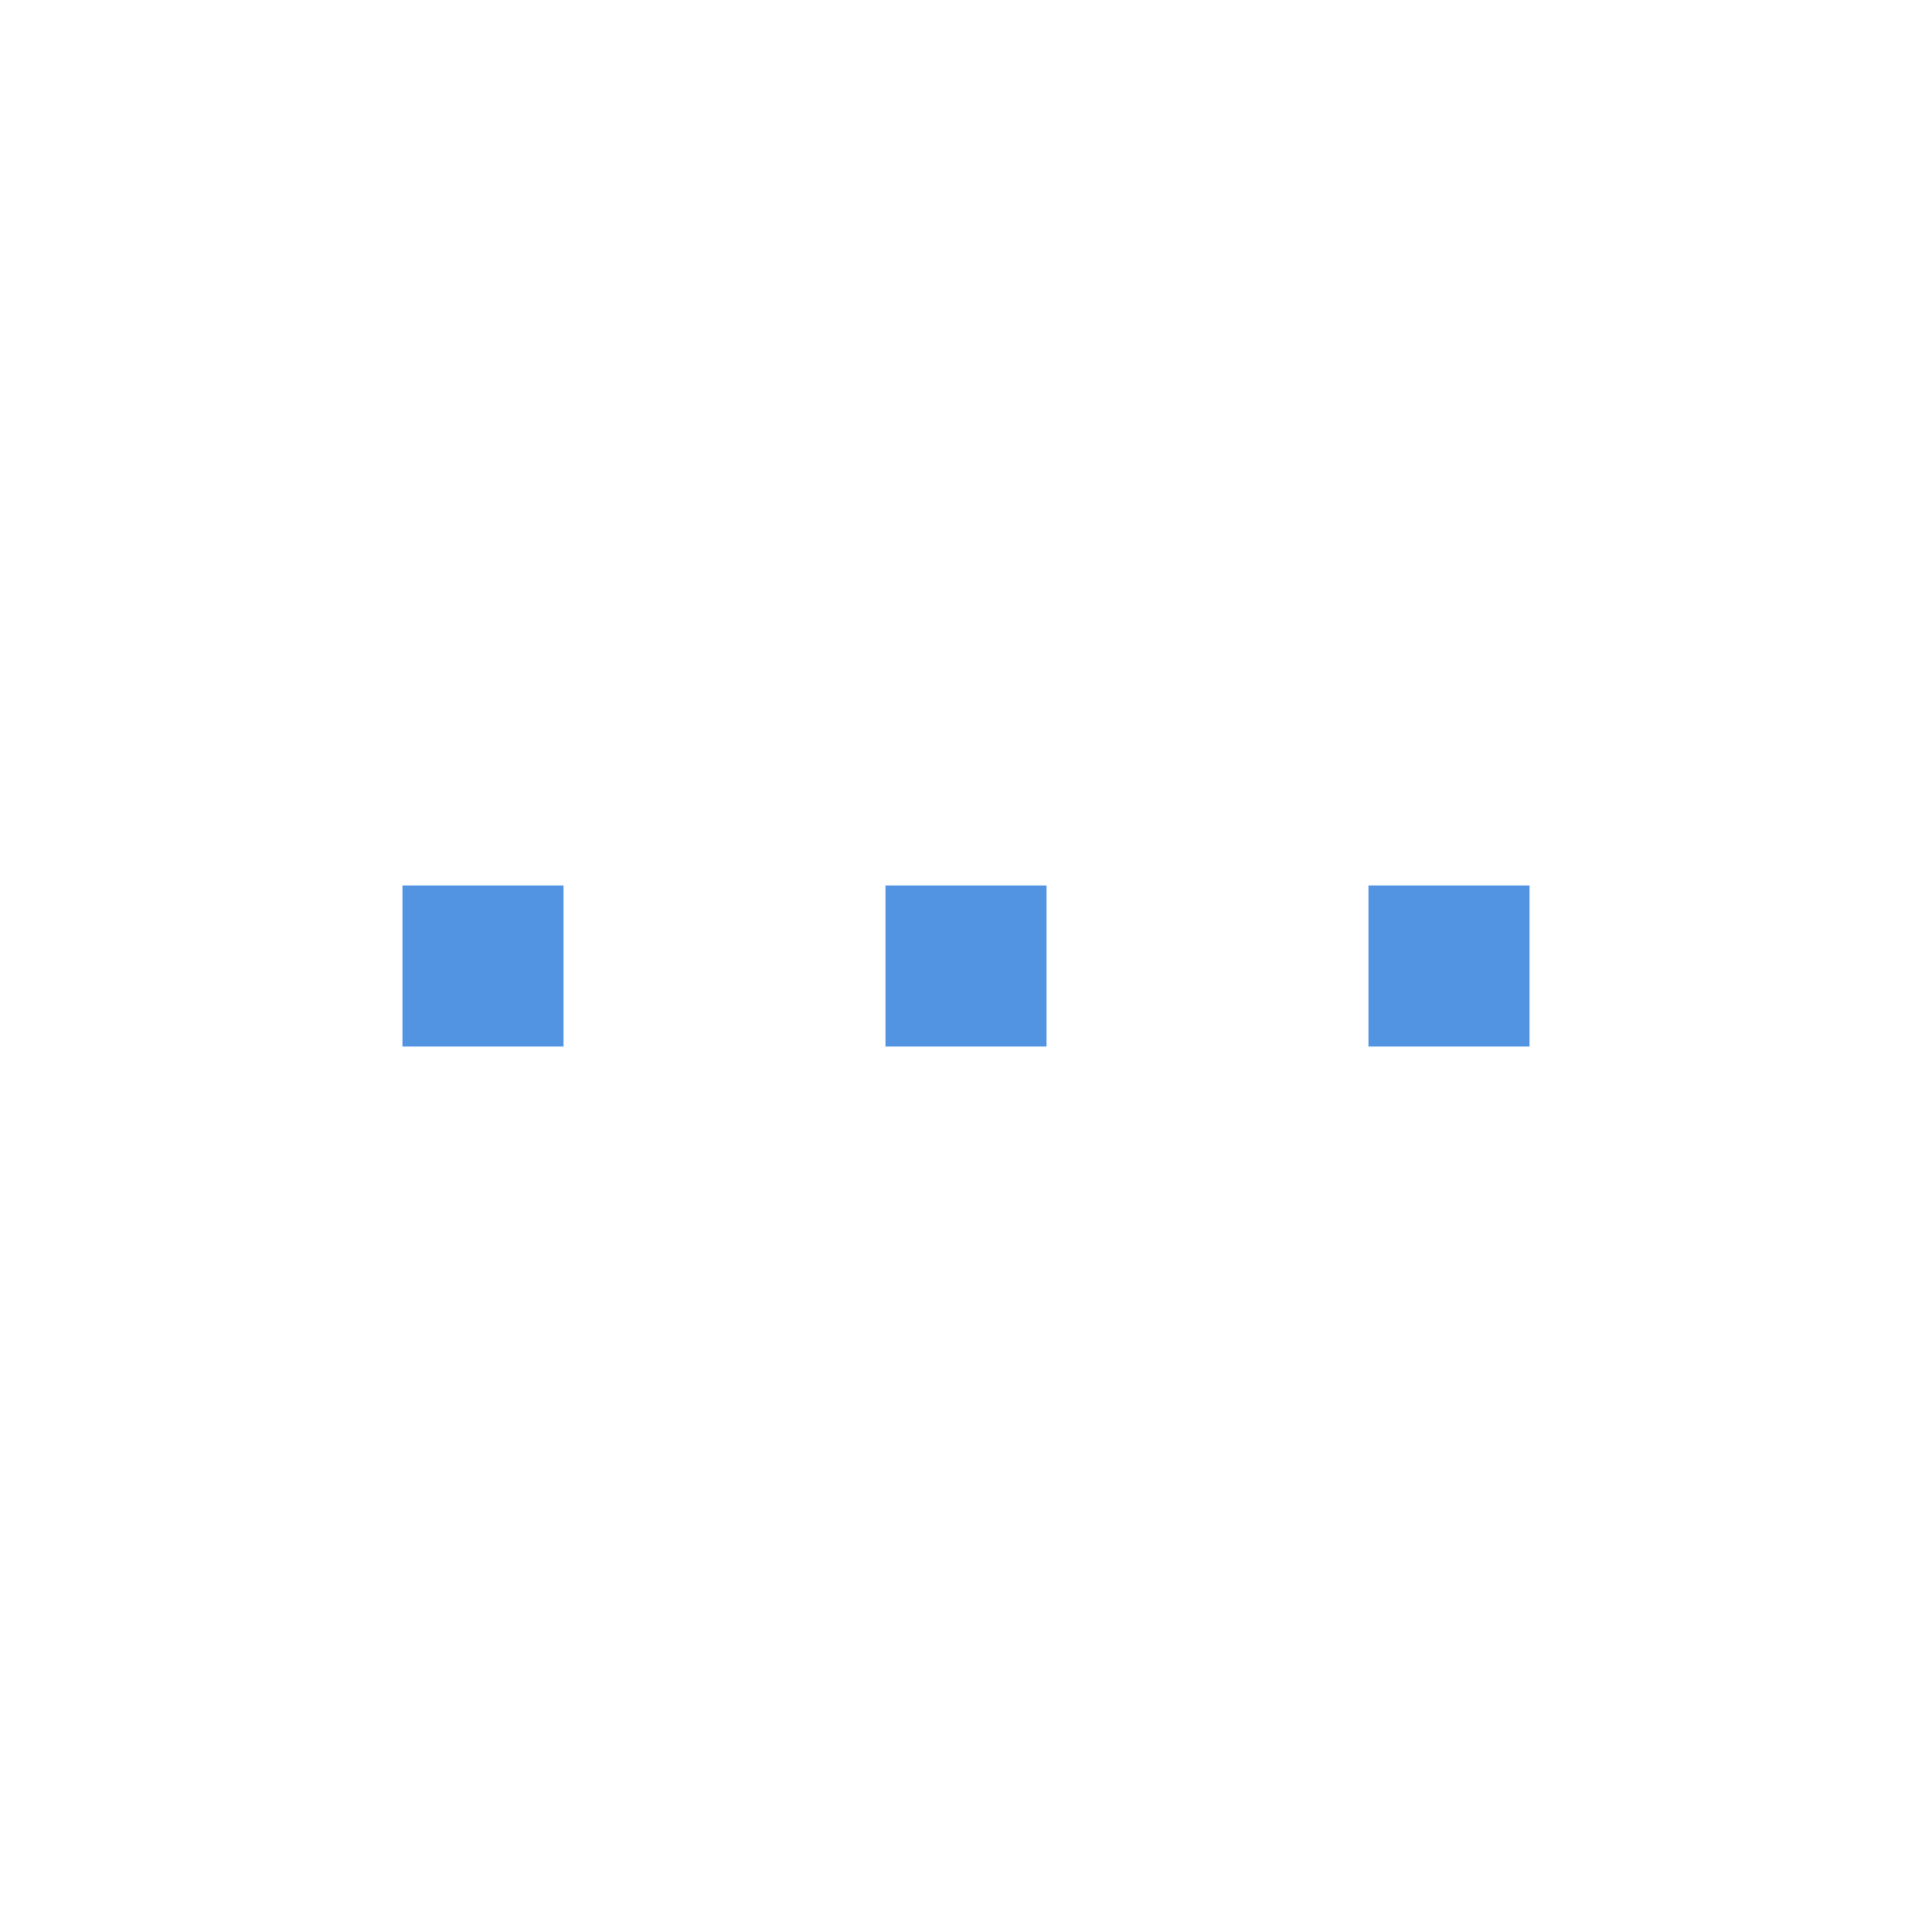
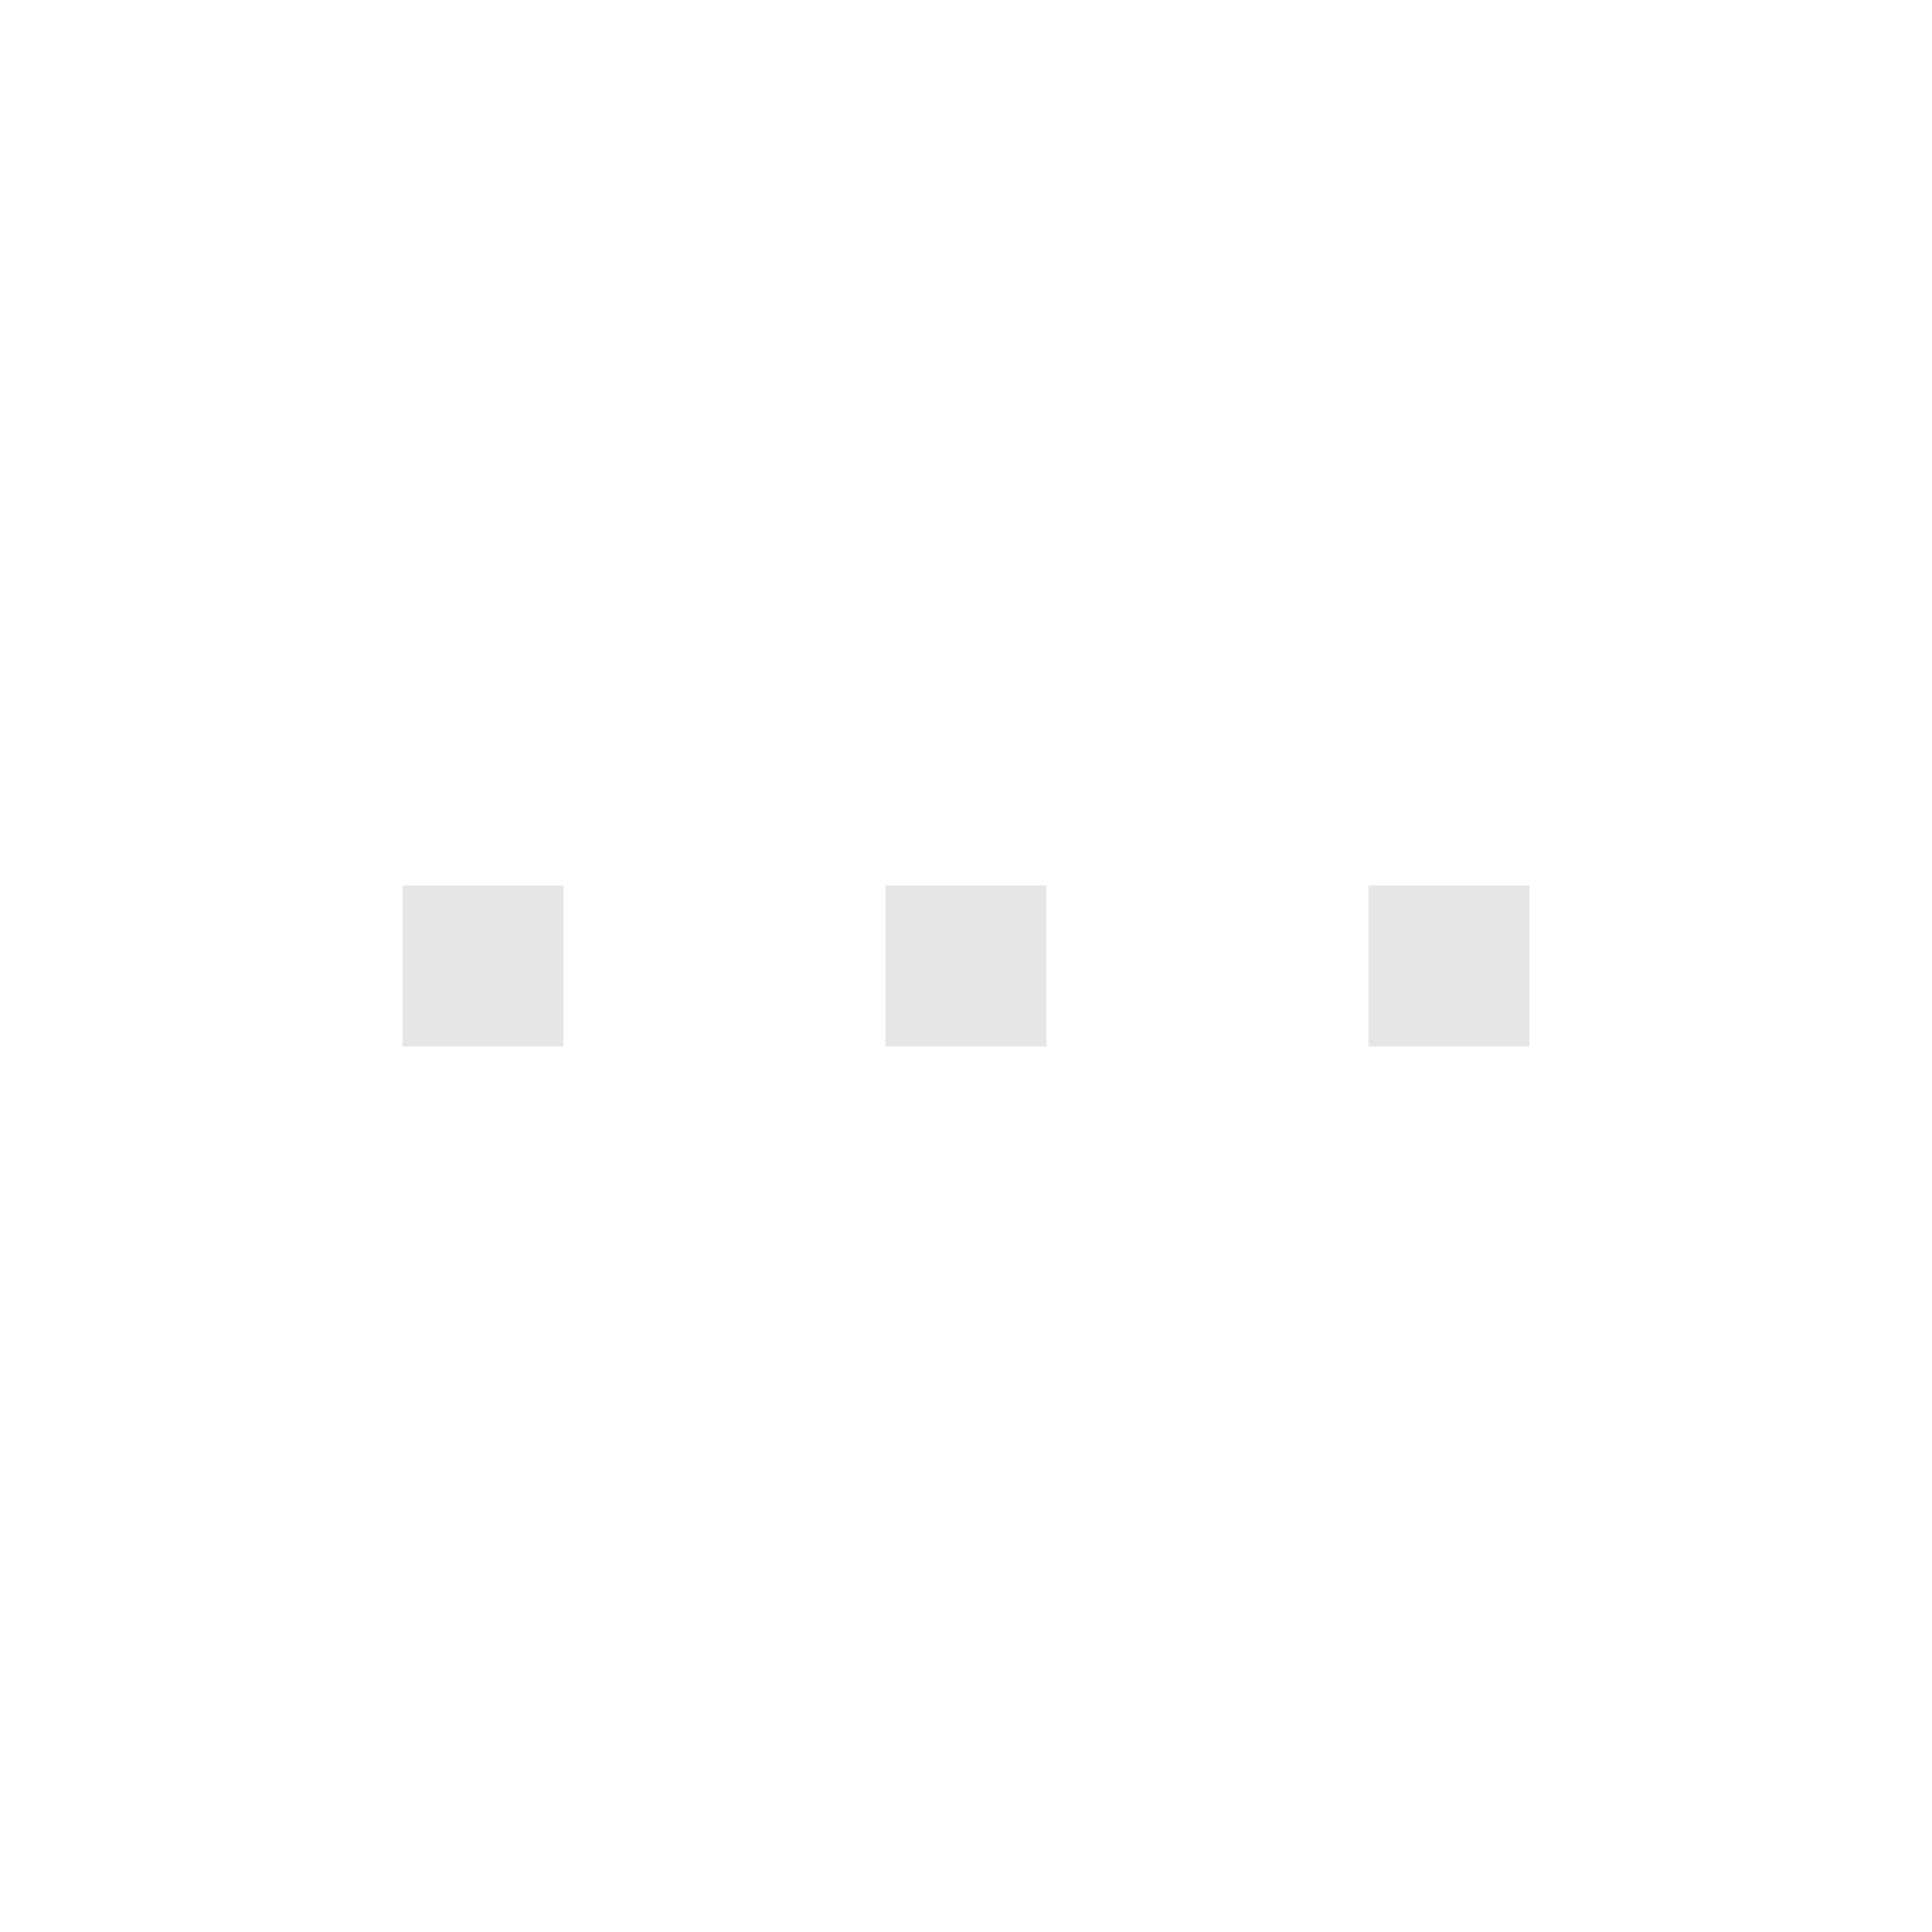
- <svg xmlns="http://www.w3.org/2000/svg" xmlns:ns1="http://www.openswatchbook.org/uri/2009/osb" xmlns:xlink="http://www.w3.org/1999/xlink" width="24" height="24" id="svg11300" version="1.0" style="display:inline;enable-background:new">
+ <svg xmlns="http://www.w3.org/2000/svg" xmlns:ns1="http://www.openswatchbook.org/uri/2009/osb" width="24" height="24" id="svg11300" version="1.0" style="display:inline;enable-background:new">
  <defs id="defs3">
    <linearGradient id="selected_bg_color" ns1:paint="solid">
      <stop style="stop-color:#5294e2;stop-opacity:1;" offset="0" id="stop4140" />
    </linearGradient>
-     <linearGradient xlink:href="#selected_bg_color" id="linearGradient4142" x1="6" y1="287" x2="6" y2="289" gradientUnits="userSpaceOnUse" />
  </defs>
  <g style="display:inline" id="layer1" transform="translate(0,-276)">
-     <rect style="opacity:1;fill:url(#linearGradient4142);fill-opacity:1;stroke:none;stroke-width:1;stroke-linecap:round;stroke-linejoin:miter;stroke-miterlimit:4;stroke-dasharray:none;stroke-dashoffset:0;stroke-opacity:1" id="rect4138" width="2" height="2" x="5" y="287" />
-     <rect style="display:inline;opacity:1;fill:url(#selected_bg_color);fill-opacity:1;stroke:none;stroke-width:1;stroke-linecap:round;stroke-linejoin:miter;stroke-miterlimit:4;stroke-dasharray:none;stroke-dashoffset:0;stroke-opacity:1;enable-background:new" id="rect4138-6" width="2" height="2" x="11" y="287" />
-     <rect style="display:inline;opacity:1;fill:url(#selected_bg_color);fill-opacity:1;stroke:none;stroke-width:1;stroke-linecap:round;stroke-linejoin:miter;stroke-miterlimit:4;stroke-dasharray:none;stroke-dashoffset:0;stroke-opacity:1;enable-background:new" id="rect4138-9" width="2" height="2" x="17" y="287" />
+     <rect style="opacity:0.75;fill:#dedede;fill-opacity:1;stroke:none;stroke-width:1;stroke-linecap:round;stroke-linejoin:miter;stroke-miterlimit:4;stroke-dasharray:none;stroke-dashoffset:0;stroke-opacity:1" id="rect4138" width="2" height="2" x="5" y="287" />
+     <rect style="display:inline;opacity:0.75;fill:#dedede;fill-opacity:1;stroke:none;stroke-width:1;stroke-linecap:round;stroke-linejoin:miter;stroke-miterlimit:4;stroke-dasharray:none;stroke-dashoffset:0;stroke-opacity:1;enable-background:new" id="rect4138-6" width="2" height="2" x="11" y="287" />
+     <rect style="display:inline;opacity:0.75;fill:#dedede;fill-opacity:1;stroke:none;stroke-width:1;stroke-linecap:round;stroke-linejoin:miter;stroke-miterlimit:4;stroke-dasharray:none;stroke-dashoffset:0;stroke-opacity:1;enable-background:new" id="rect4138-9" width="2" height="2" x="17" y="287" />
  </g>
</svg>
